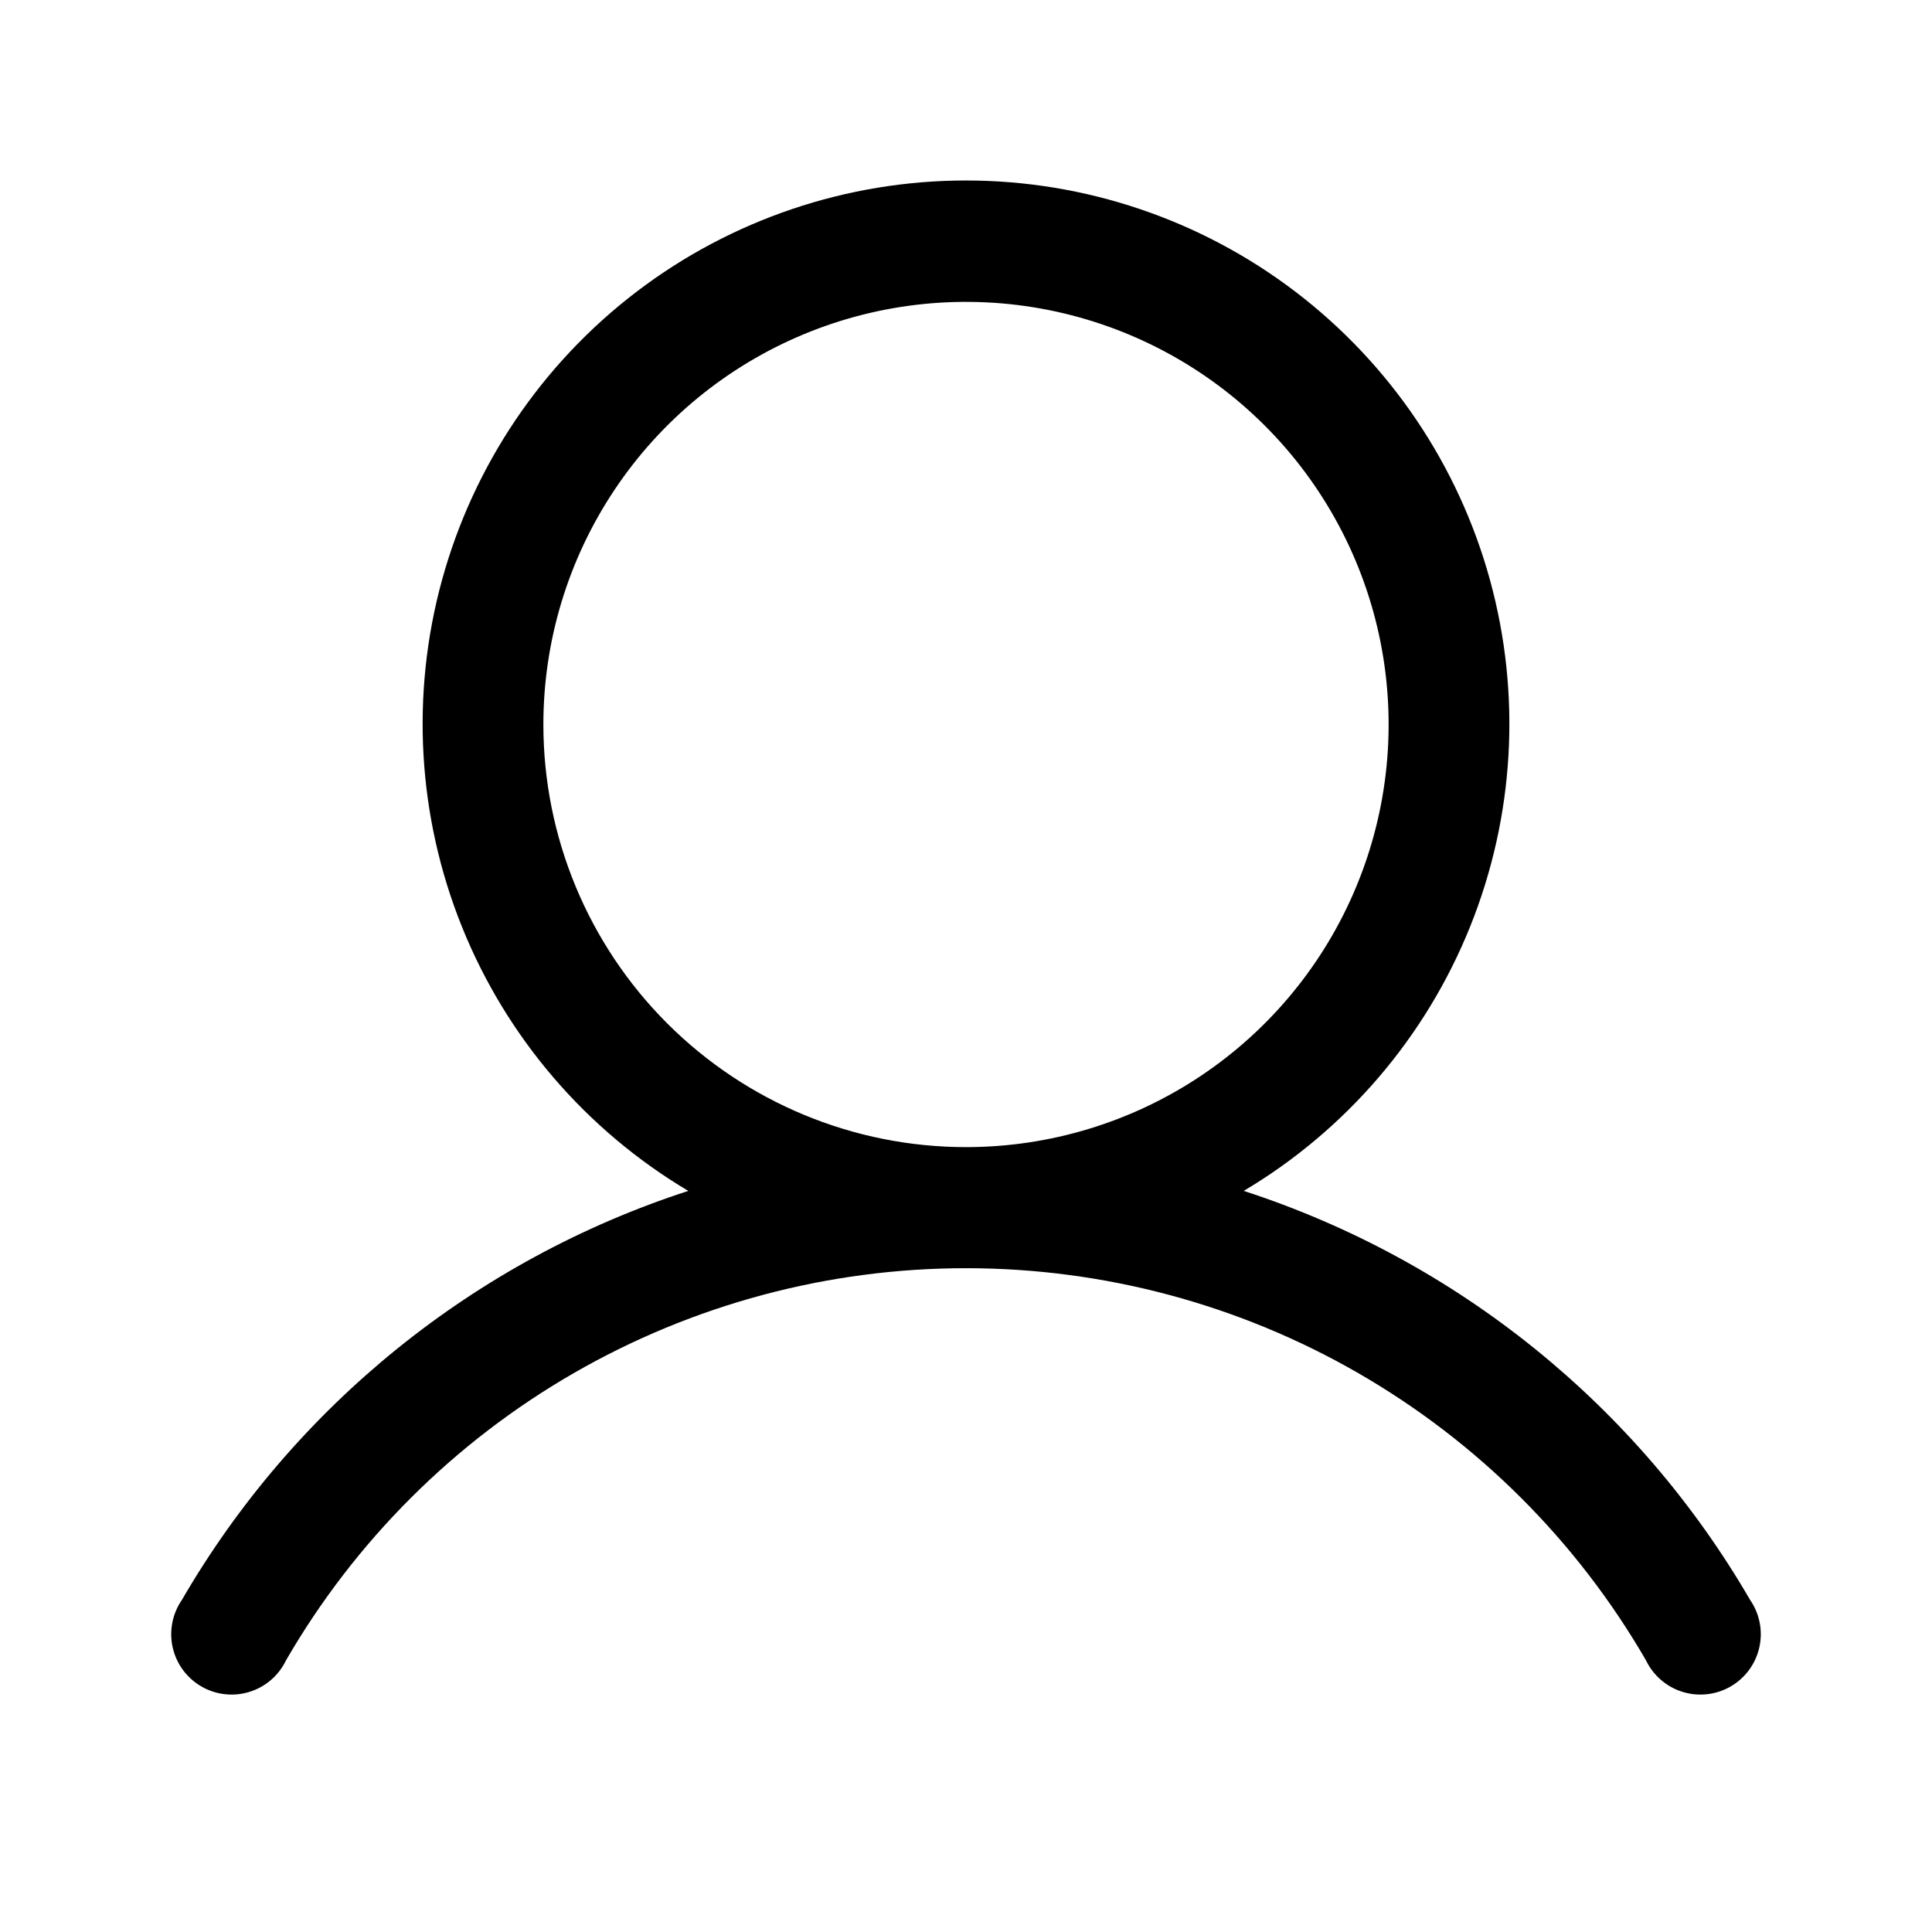
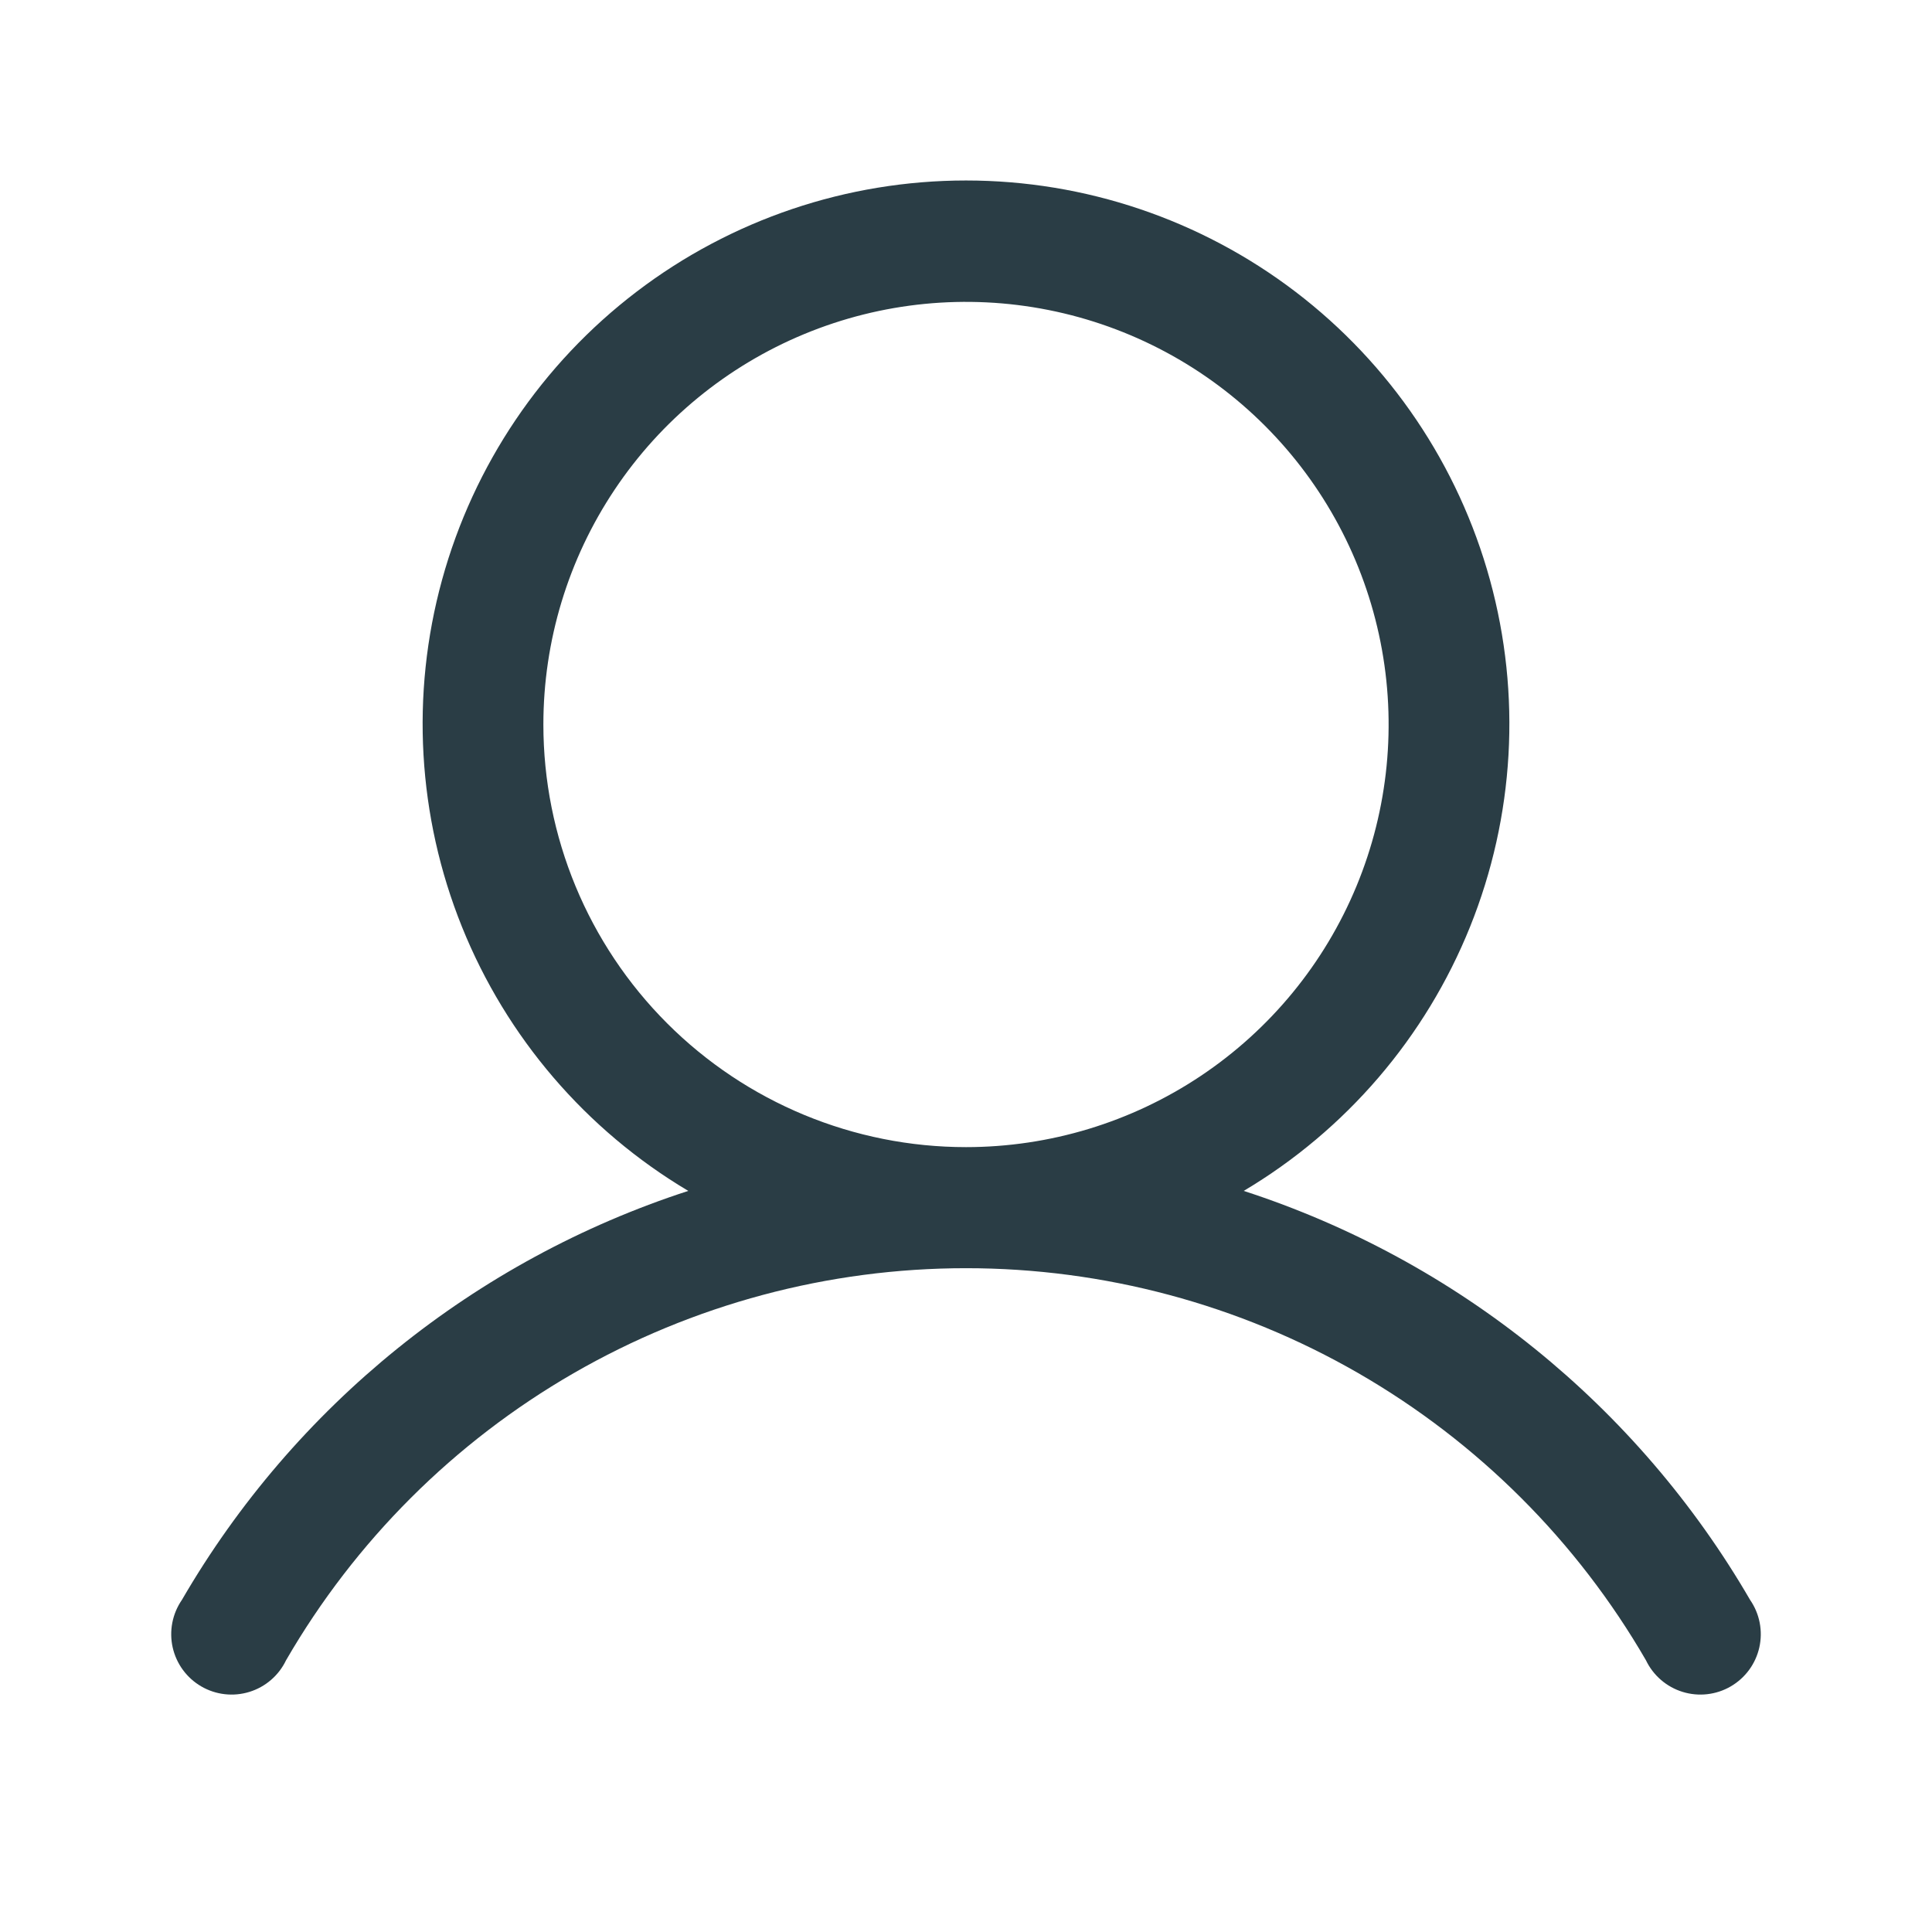
<svg xmlns="http://www.w3.org/2000/svg" width="256" height="256" viewBox="0 0 256 256" fill="none">
-   <path d="M231.9 212C216.973 186.285 193.079 166.985 164.8 157.8C178.355 149.74 188.889 137.452 194.783 122.824C200.677 108.197 201.605 92.039 197.425 76.833C193.246 61.626 184.189 48.213 171.647 38.653C159.105 29.093 143.771 23.915 128 23.915C112.23 23.915 96.896 29.093 84.353 38.653C71.811 48.213 62.755 61.626 58.575 76.833C54.395 92.039 55.324 108.197 61.218 122.824C67.112 137.452 77.645 149.74 91.2 157.8C62.921 166.985 39.028 186.285 24.1 212C23.474 212.908 23.043 213.936 22.833 215.019C22.623 216.103 22.64 217.217 22.881 218.294C23.123 219.37 23.585 220.385 24.238 221.274C24.891 222.163 25.72 222.908 26.675 223.461C27.629 224.015 28.688 224.365 29.784 224.489C30.88 224.614 31.99 224.51 33.044 224.185C34.099 223.86 35.074 223.321 35.91 222.6C36.745 221.88 37.423 220.995 37.9 220C47.044 204.2 60.182 191.082 75.996 181.962C91.811 172.843 109.745 168.042 128 168.042C146.256 168.042 164.19 172.843 180.004 181.962C195.818 191.082 208.956 204.2 218.1 220C218.577 220.995 219.255 221.88 220.091 222.6C220.926 223.321 221.902 223.86 222.956 224.185C224.01 224.51 225.12 224.614 226.217 224.489C227.313 224.365 228.371 224.015 229.326 223.461C230.28 222.908 231.11 222.163 231.763 221.274C232.415 220.385 232.877 219.37 233.119 218.294C233.361 217.217 233.377 216.103 233.168 215.019C232.958 213.936 232.526 212.908 231.9 212ZM72 96C72 84.924 75.285 74.097 81.438 64.888C87.591 55.679 96.337 48.501 106.57 44.263C116.803 40.024 128.062 38.915 138.925 41.076C149.788 43.237 159.766 48.57 167.598 56.402C175.43 64.234 180.763 74.212 182.924 85.075C185.085 95.938 183.976 107.198 179.737 117.43C175.499 127.663 168.321 136.409 159.112 142.562C149.903 148.716 139.076 152 128 152C113.148 152 98.904 146.1 88.402 135.598C77.9 125.096 72 110.852 72 96Z" fill="black" />
+   <path d="M231.9 212C216.973 186.285 193.079 166.985 164.8 157.8C178.355 149.74 188.889 137.452 194.783 122.824C200.677 108.197 201.605 92.039 197.425 76.833C193.246 61.626 184.189 48.213 171.647 38.653C159.105 29.093 143.771 23.915 128 23.915C112.23 23.915 96.896 29.093 84.353 38.653C71.811 48.213 62.755 61.626 58.575 76.833C54.395 92.039 55.324 108.197 61.218 122.824C67.112 137.452 77.645 149.74 91.2 157.8C62.921 166.985 39.028 186.285 24.1 212C23.474 212.908 23.043 213.936 22.833 215.019C22.623 216.103 22.64 217.217 22.881 218.294C23.123 219.37 23.585 220.385 24.238 221.274C24.891 222.163 25.72 222.908 26.675 223.461C27.629 224.015 28.688 224.365 29.784 224.489C30.88 224.614 31.99 224.51 33.044 224.185C34.099 223.86 35.074 223.321 35.91 222.6C36.745 221.88 37.423 220.995 37.9 220C47.044 204.2 60.182 191.082 75.996 181.962C91.811 172.843 109.745 168.042 128 168.042C146.256 168.042 164.19 172.843 180.004 181.962C195.818 191.082 208.956 204.2 218.1 220C218.577 220.995 219.255 221.88 220.091 222.6C220.926 223.321 221.902 223.86 222.956 224.185C224.01 224.51 225.12 224.614 226.217 224.489C227.313 224.365 228.371 224.015 229.326 223.461C230.28 222.908 231.11 222.163 231.763 221.274C232.415 220.385 232.877 219.37 233.119 218.294C233.361 217.217 233.377 216.103 233.168 215.019C232.958 213.936 232.526 212.908 231.9 212ZM72 96C72 84.924 75.285 74.097 81.438 64.888C87.591 55.679 96.337 48.501 106.57 44.263C116.803 40.024 128.062 38.915 138.925 41.076C149.788 43.237 159.766 48.57 167.598 56.402C175.43 64.234 180.763 74.212 182.924 85.075C185.085 95.938 183.976 107.198 179.737 117.43C175.499 127.663 168.321 136.409 159.112 142.562C149.903 148.716 139.076 152 128 152C113.148 152 98.904 146.1 88.402 135.598C77.9 125.096 72 110.852 72 96Z" fill="#2A3D45" />
</svg>
